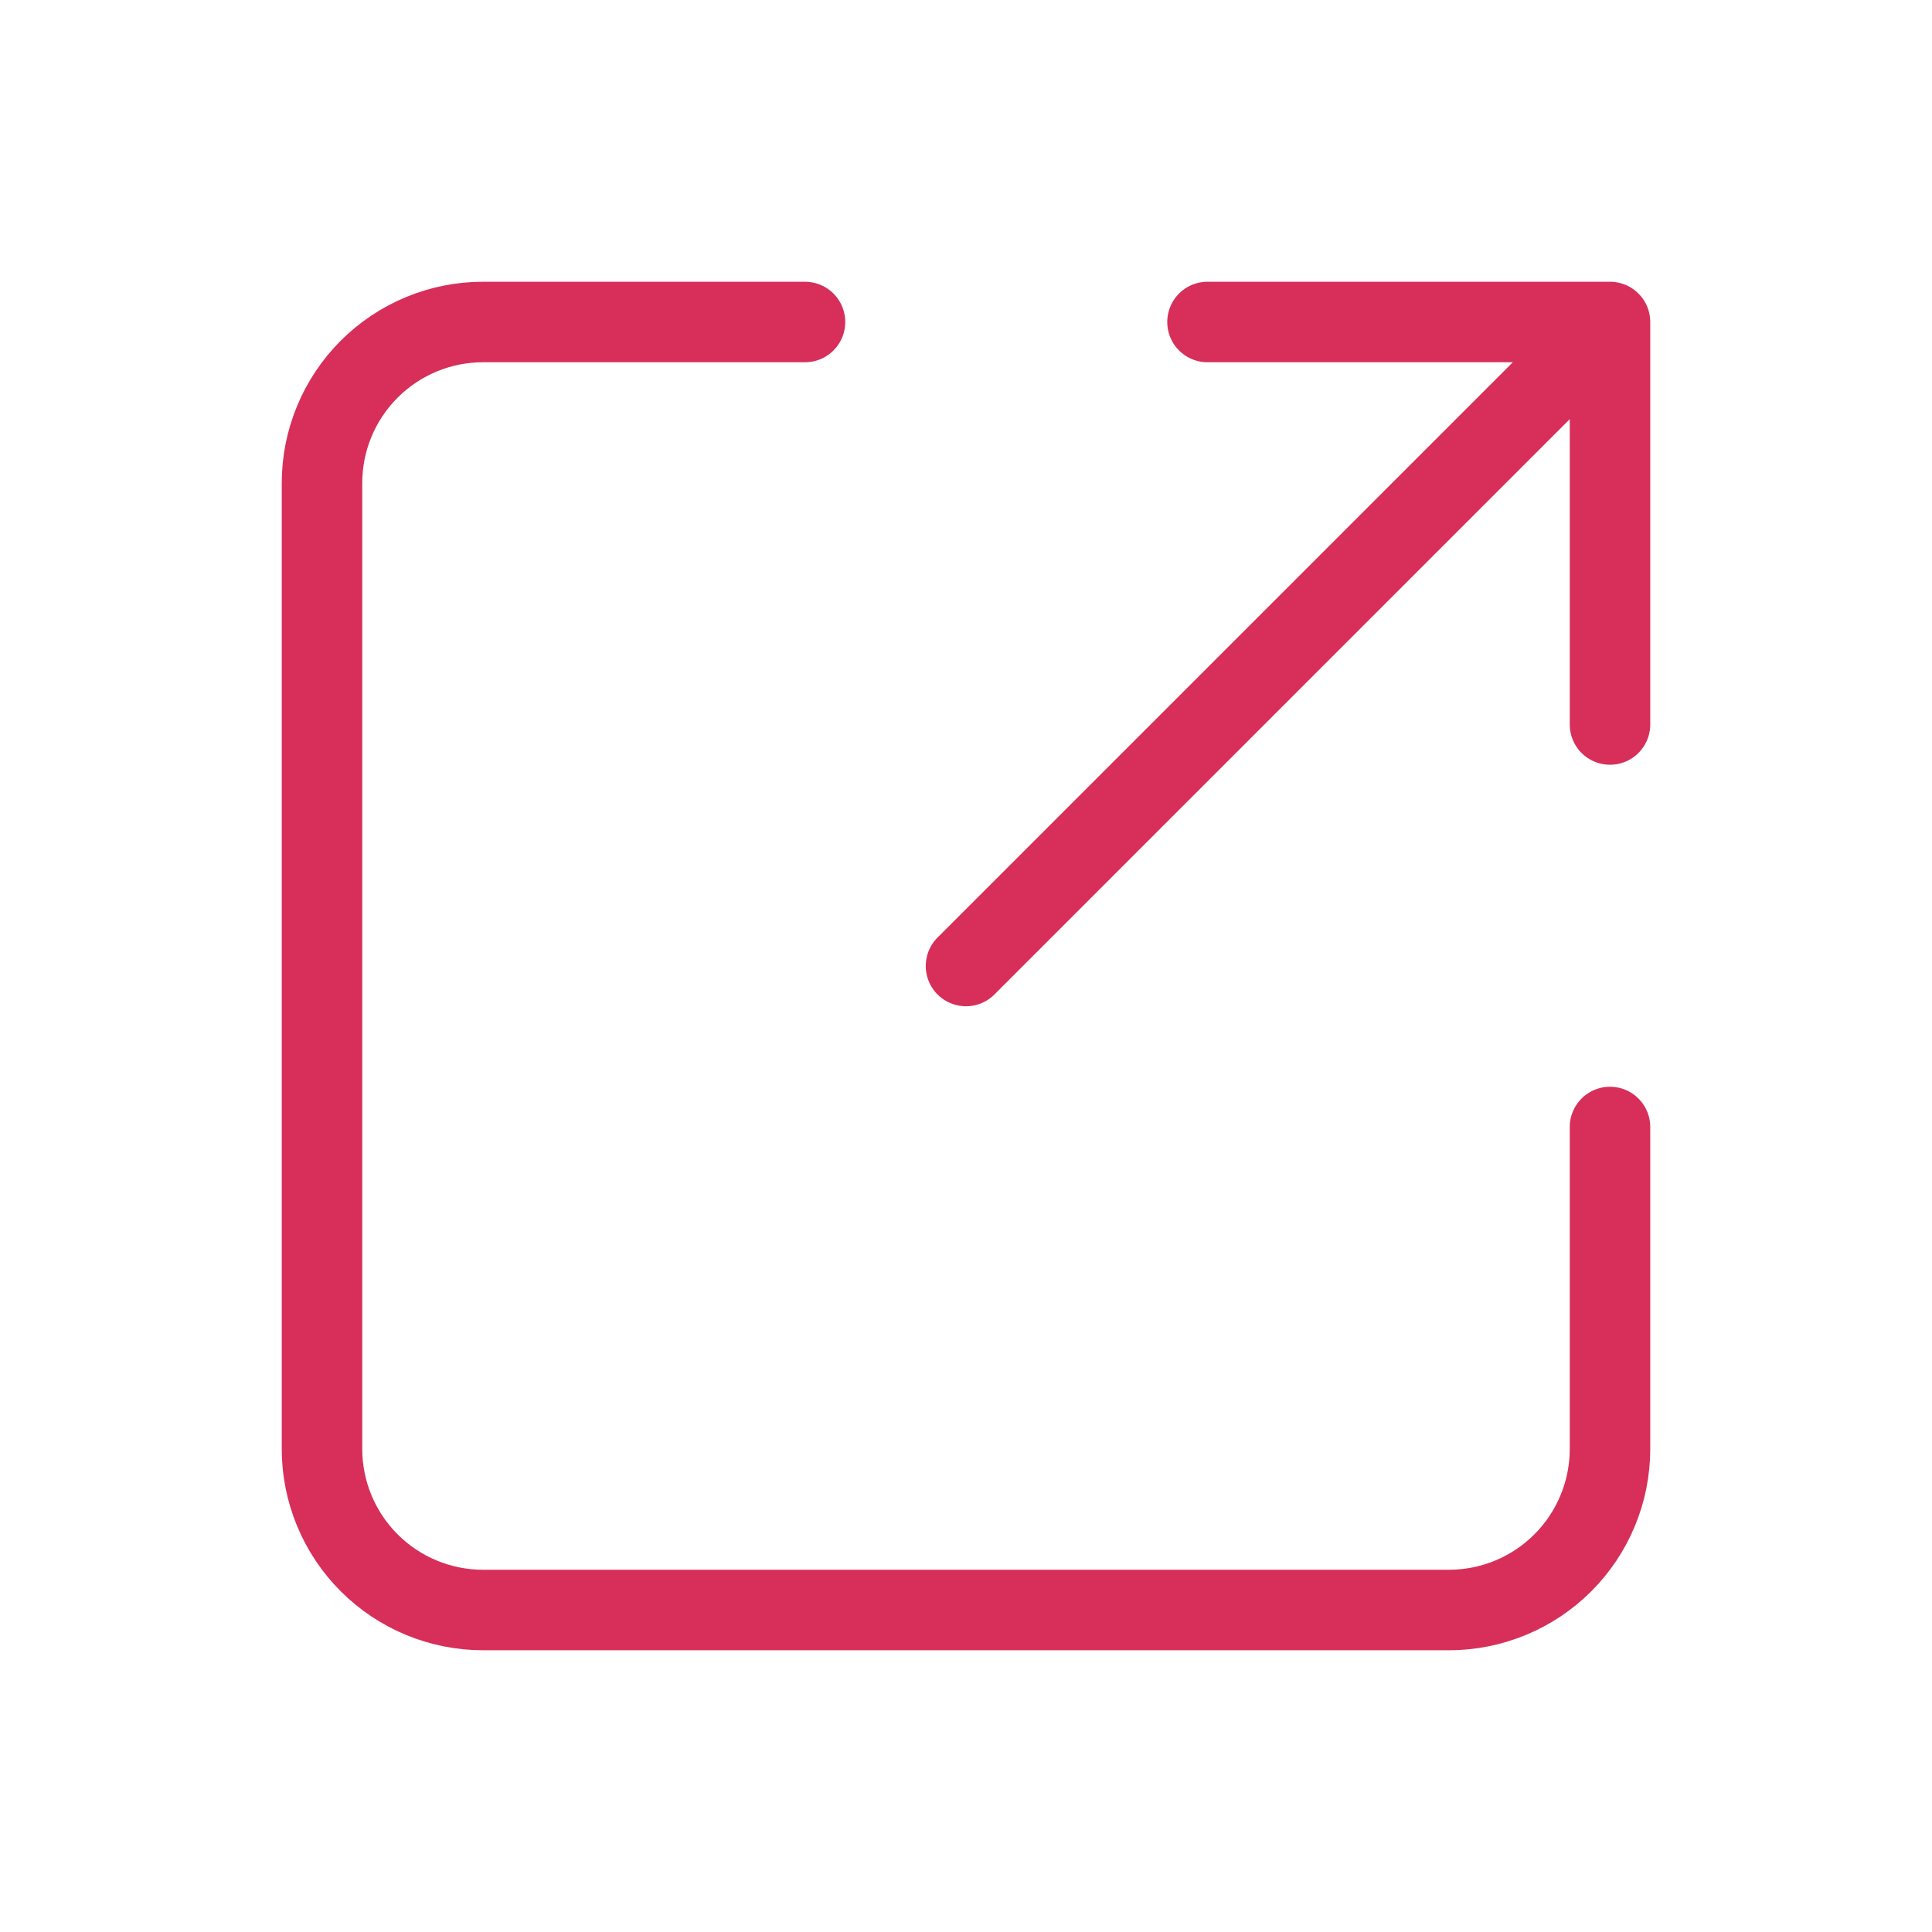
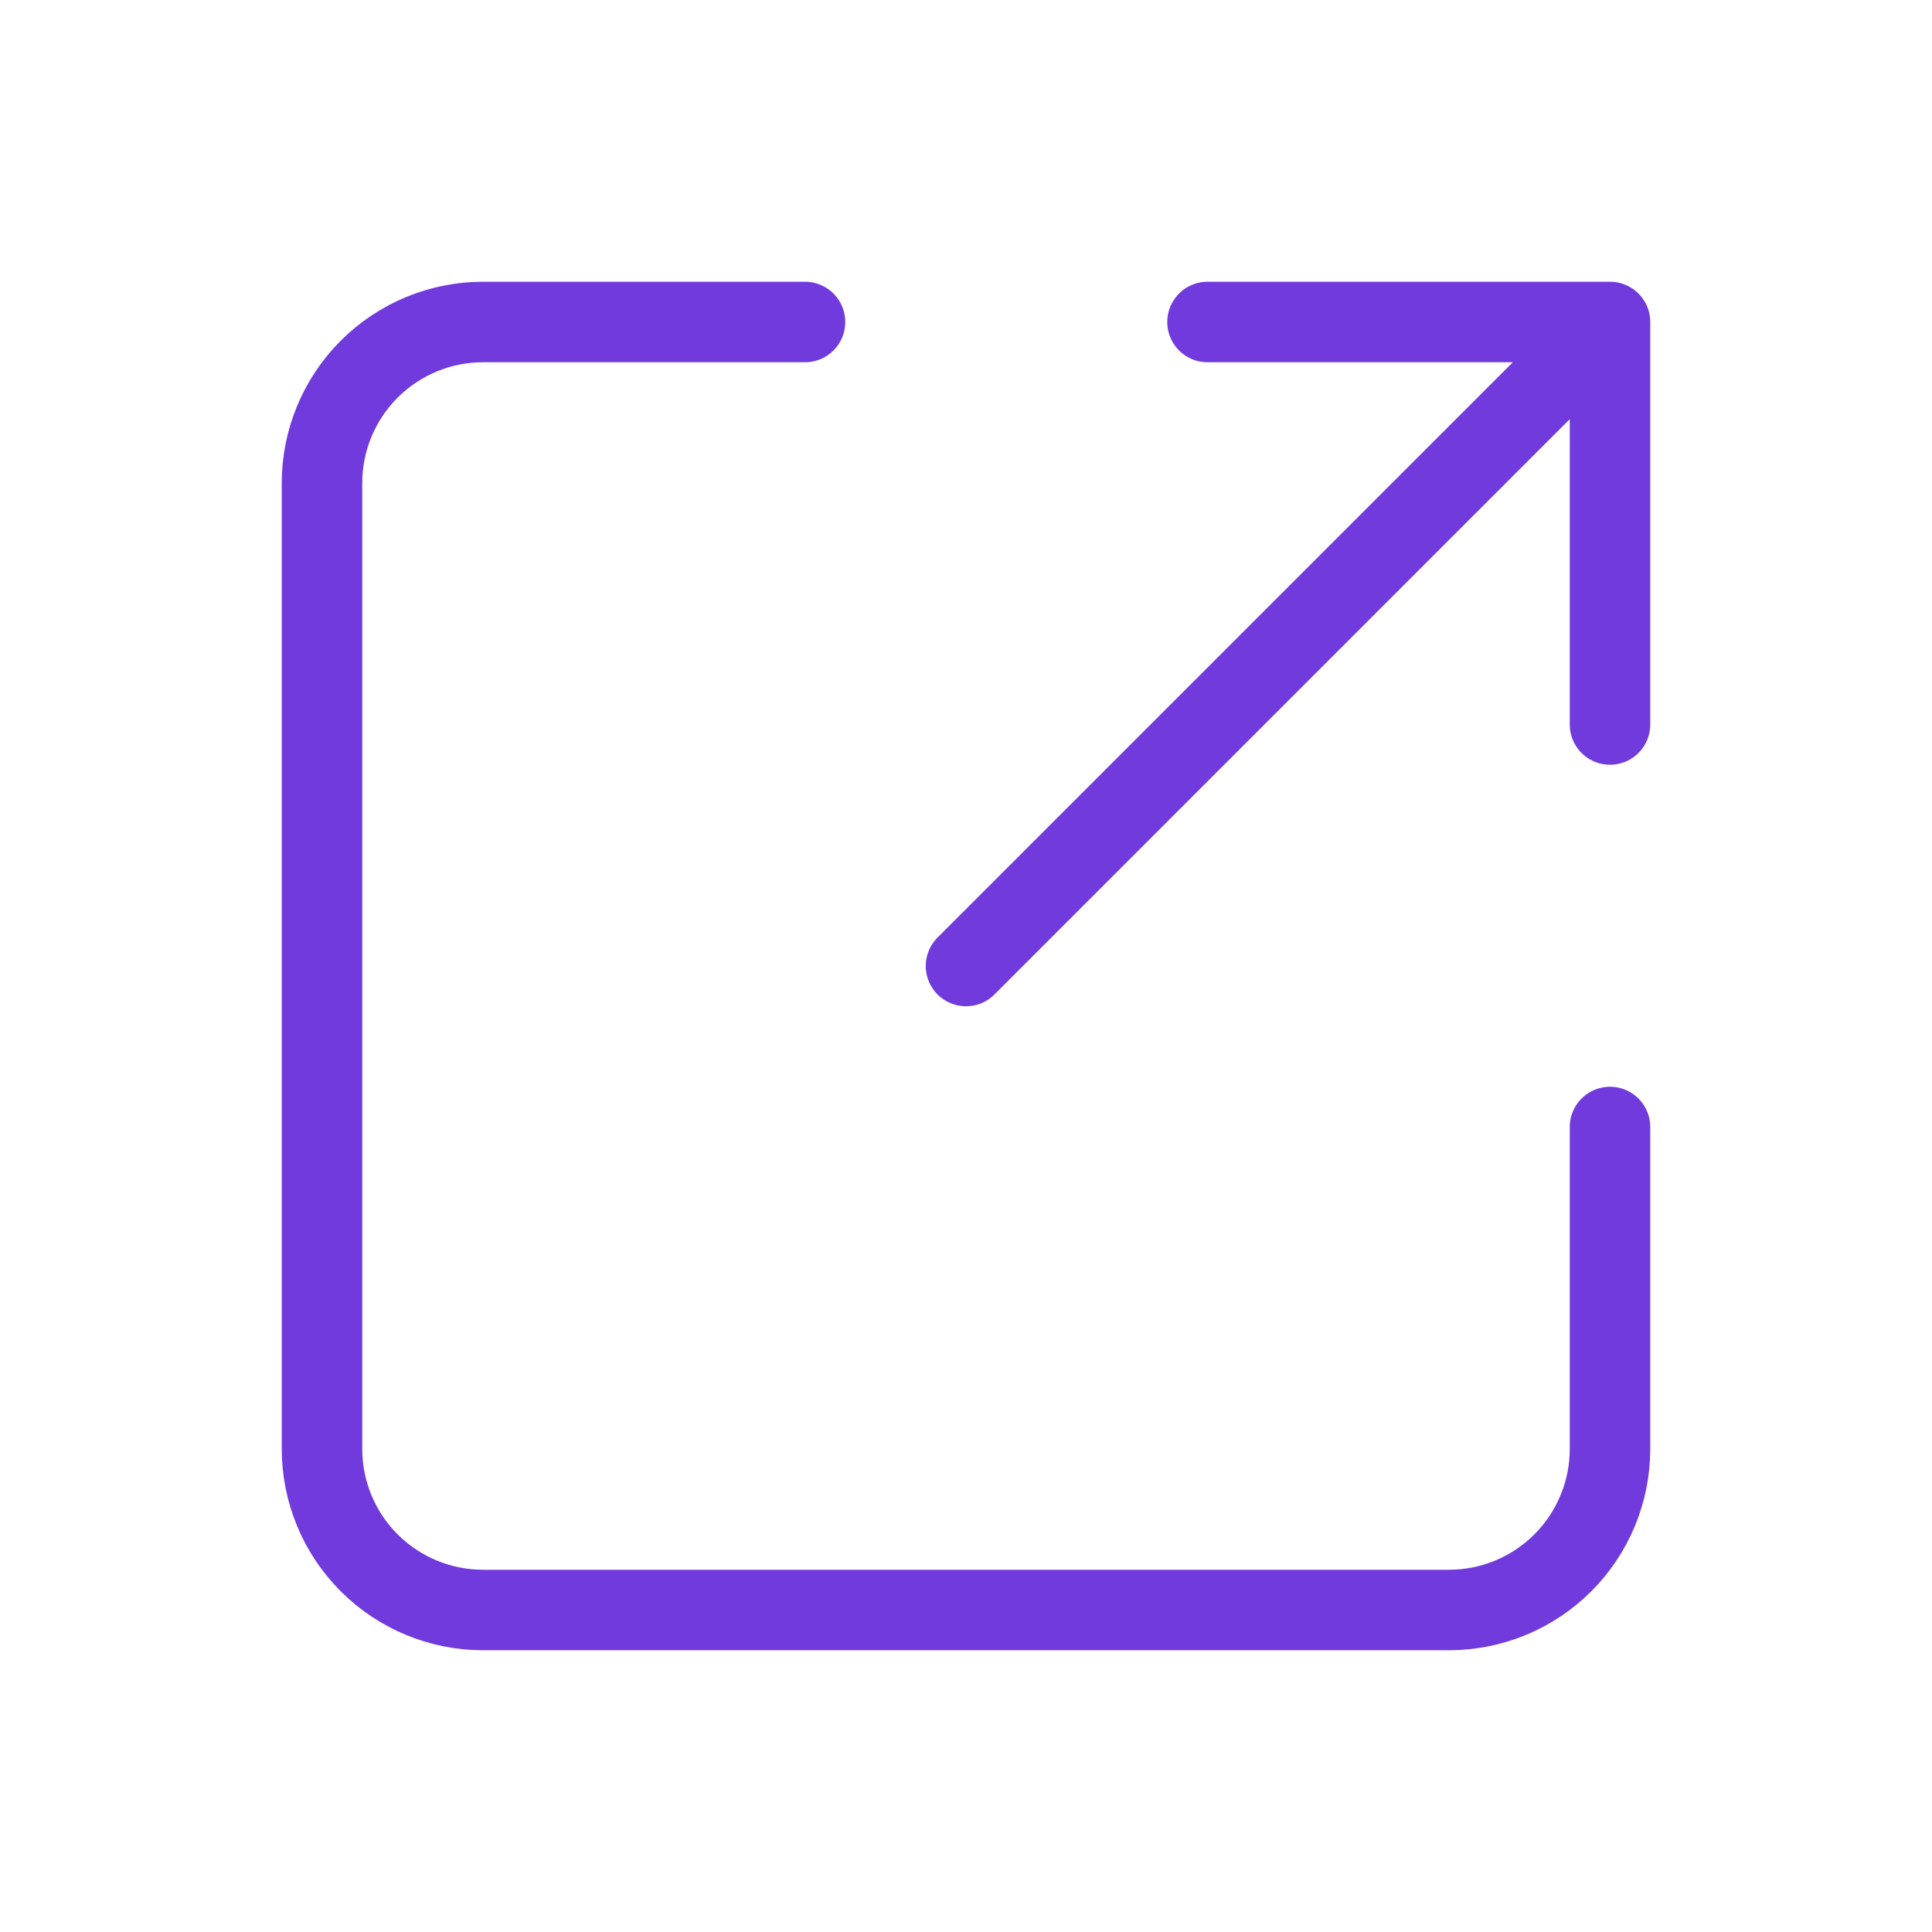
<svg xmlns="http://www.w3.org/2000/svg" width="24" height="24" viewBox="0 0 24 24" fill="none">
-   <path d="M10 4H6C5.47 4 4.961 4.211 4.586 4.586C4.211 4.961 4 5.47 4 6V18C4 18.53 4.211 19.039 4.586 19.414C4.961 19.789 5.47 20 6 20H18C18.53 20 19.039 19.789 19.414 19.414C19.789 19.039 20 18.53 20 18V14M12 12L20 4M20 4V9M20 4H15" stroke="#D72F59" stroke-linecap="round" stroke-linejoin="round" />
+   <path d="M10 4H6C5.47 4 4.961 4.211 4.586 4.586C4.211 4.961 4 5.47 4 6V18C4 18.53 4.211 19.039 4.586 19.414C4.961 19.789 5.47 20 6 20H18C18.53 20 19.039 19.789 19.414 19.414C19.789 19.039 20 18.53 20 18V14M12 12L20 4M20 4V9M20 4H15" stroke="#713ADD" stroke-linecap="round" stroke-linejoin="round" />
</svg>
